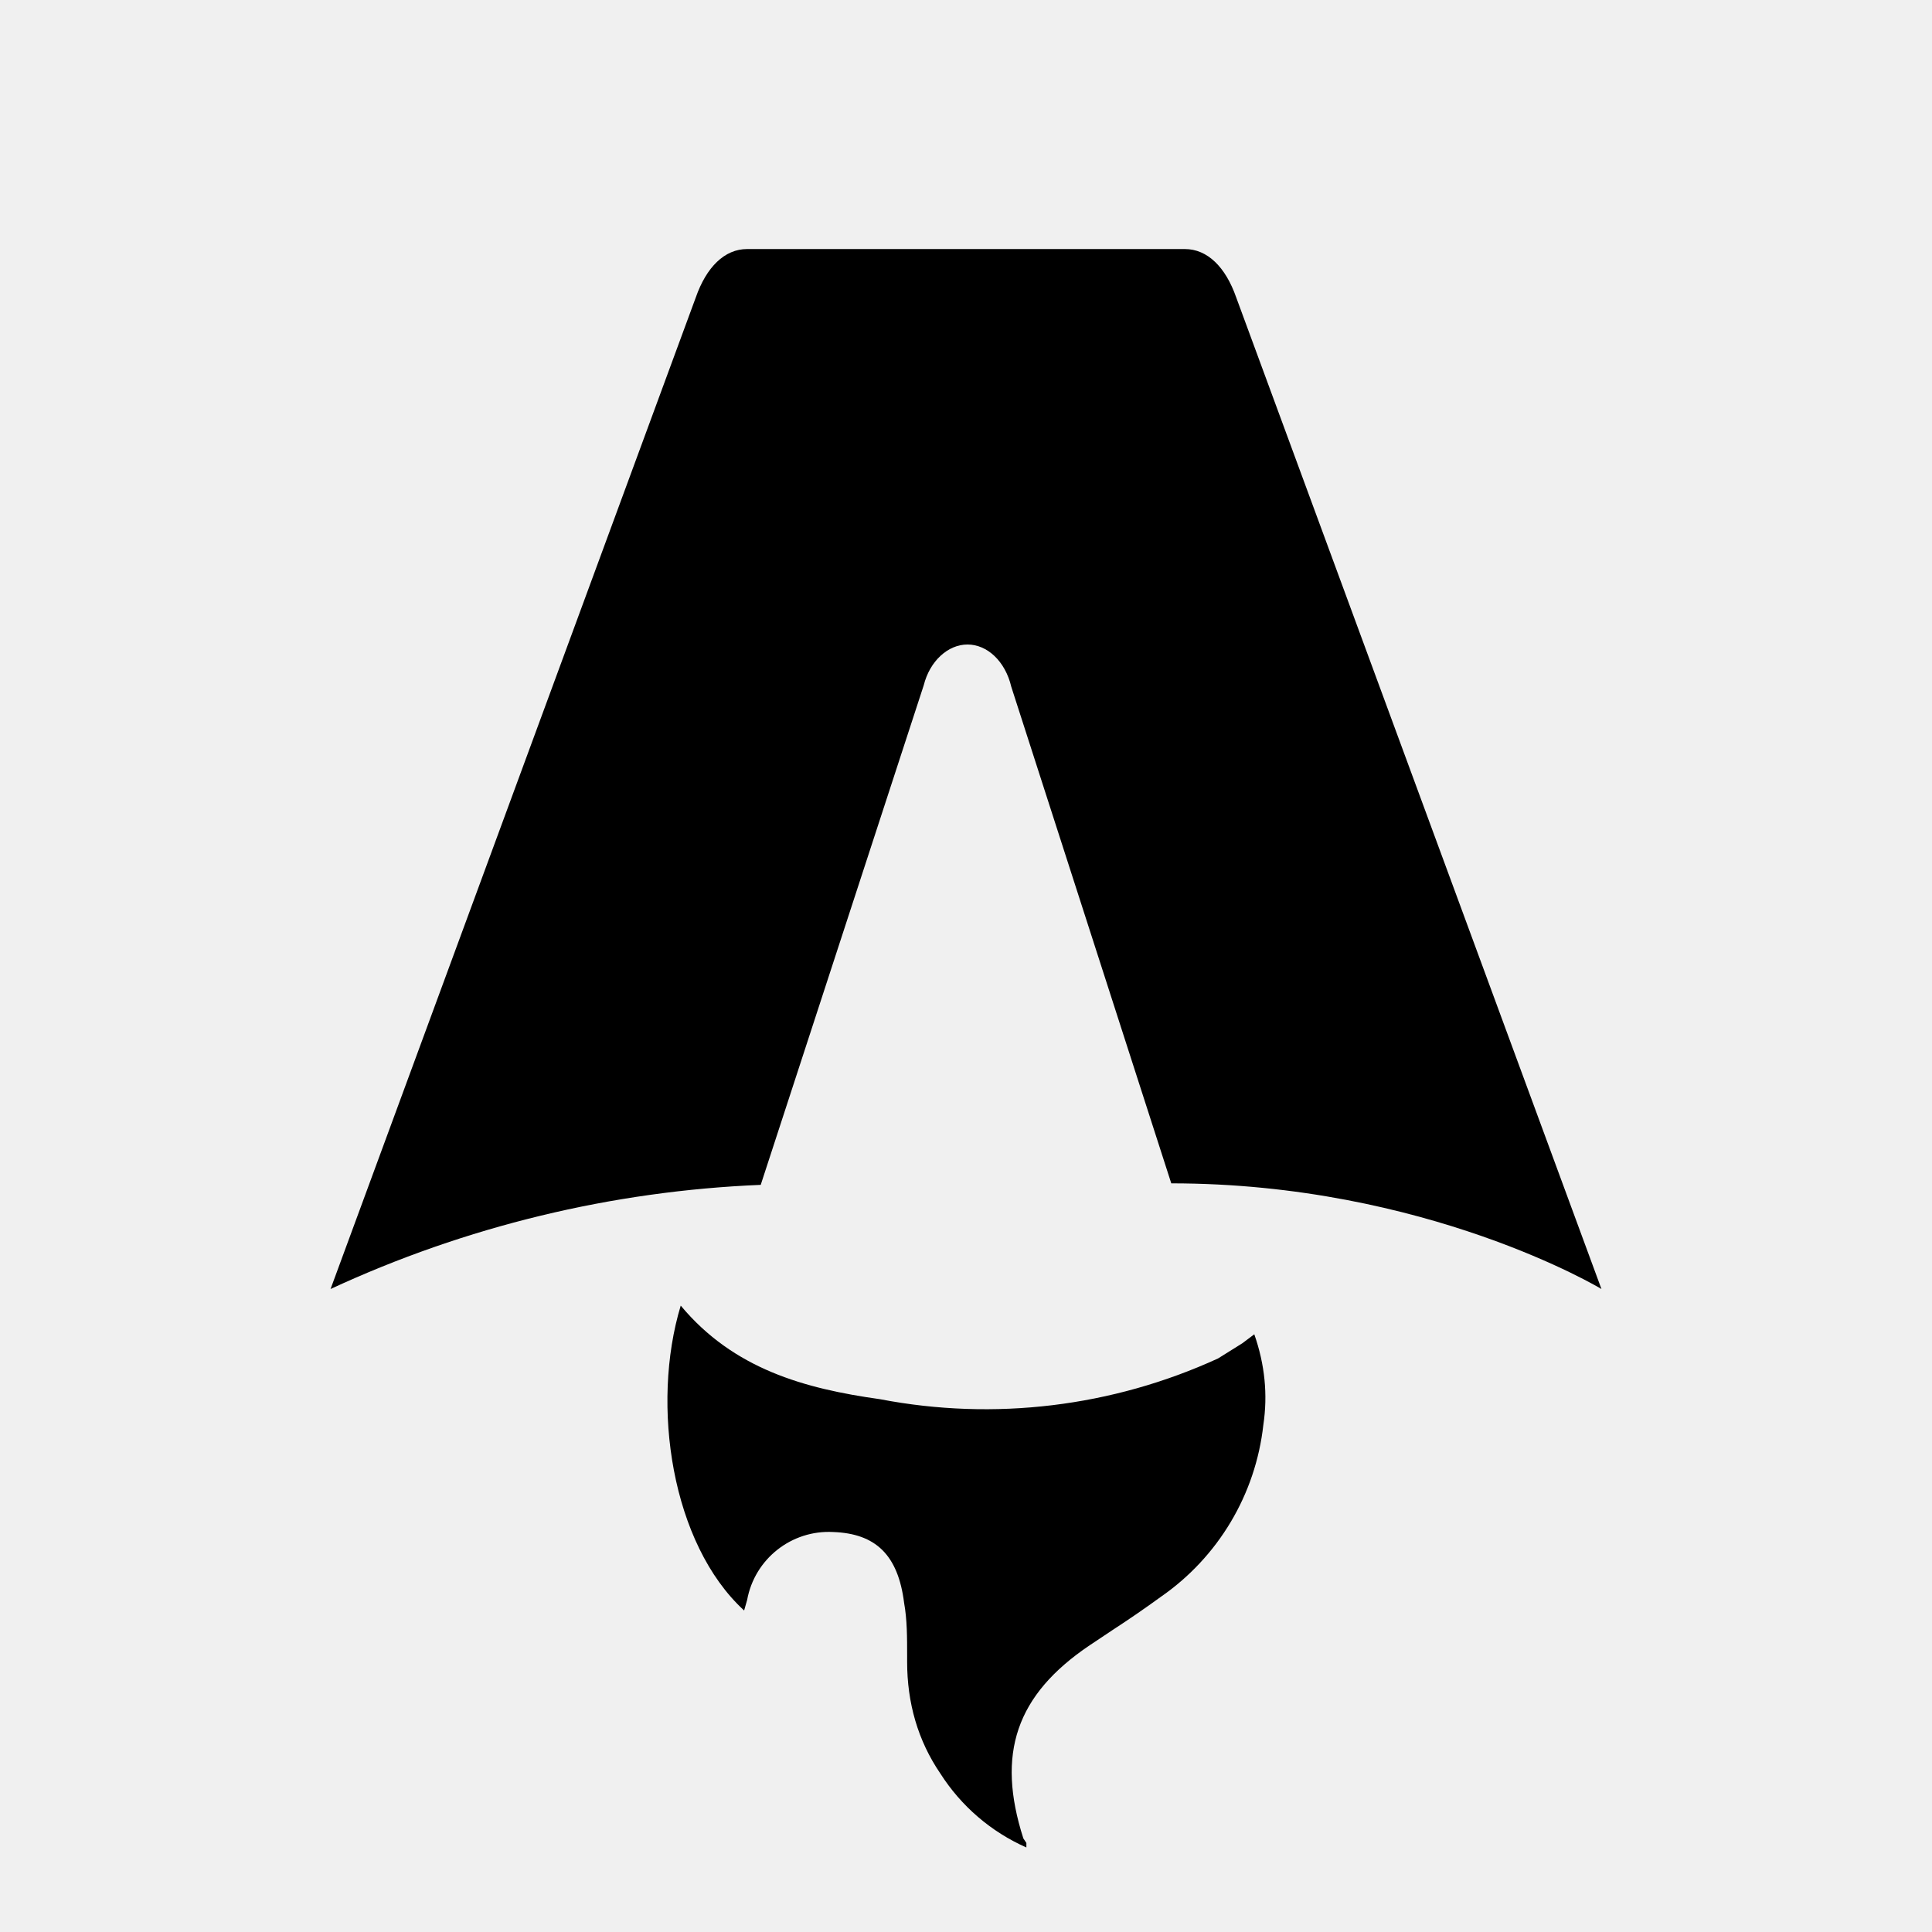
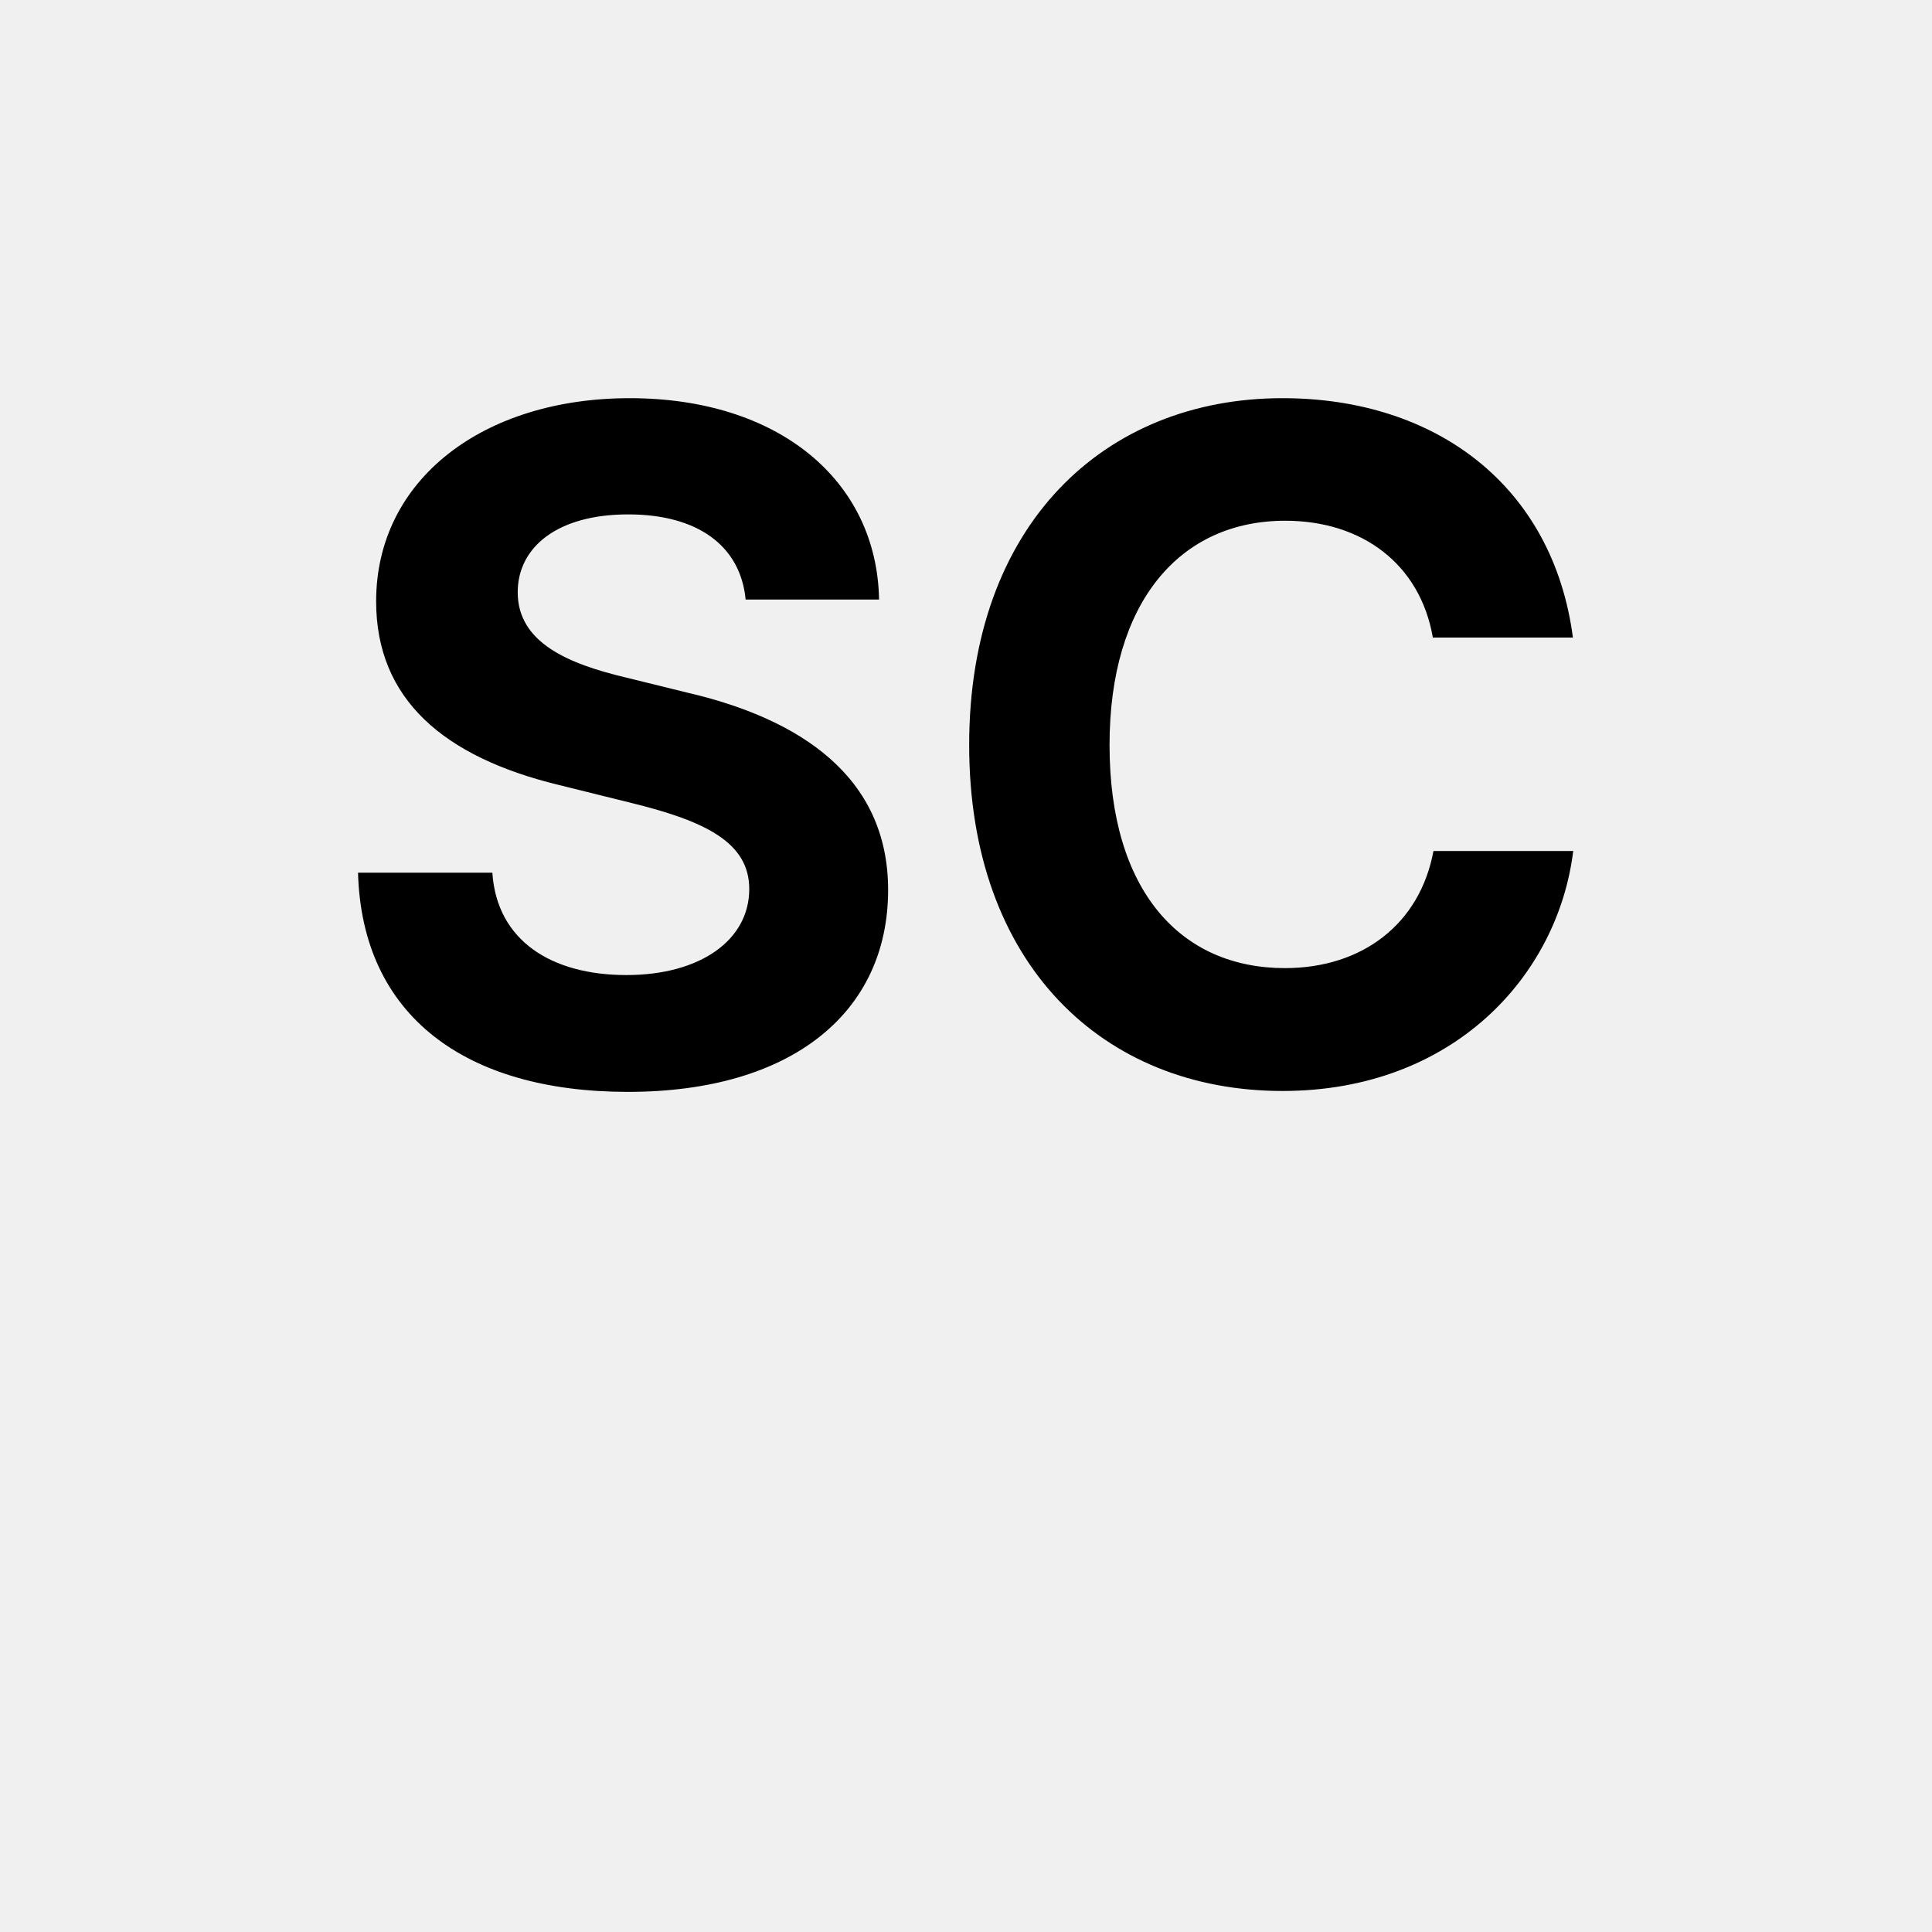
- <svg xmlns="http://www.w3.org/2000/svg" fill="none" viewBox="0 0 128 128">
-   <path d="M50.4 78.5a75.1 75.1 0 0 0-28.5 6.9l24.2-65.7c.7-2 1.9-3.2 3.4-3.2h29c1.5 0 2.7 1.2 3.4 3.2l24.2 65.7s-11.6-7-28.5-7L67 45.5c-.4-1.7-1.6-2.8-2.9-2.8-1.3 0-2.5 1.1-2.9 2.7L50.4 78.5Zm-1.1 28.2Zm-4.2-20.2c-2 6.6-.6 15.8 4.2 20.2a17.5 17.5 0 0 1 .2-.7 5.5 5.5 0 0 1 5.7-4.5c2.8.1 4.3 1.5 4.7 4.7.2 1.1.2 2.3.2 3.5v.4c0 2.7.7 5.2 2.2 7.4a13 13 0 0 0 5.7 4.9v-.3l-.2-.3c-1.8-5.6-.5-9.5 4.4-12.8l1.5-1a73 73 0 0 0 3.2-2.2 16 16 0 0 0 6.8-11.4c.3-2 .1-4-.6-6l-.8.6-1.6 1a37 37 0 0 1-22.4 2.7c-5-.7-9.7-2-13.2-6.2Z" />
-   <style>
-         path { fill: #000; }
-         @media (prefers-color-scheme: dark) {
-             path { fill: #FFF; }
-         }
-     </style>
+ <svg xmlns="http://www.w3.org/2000/svg" viewBox="0 0 100 100">
+   <text x="50" y="56" font-family="system-ui,-apple-system,sans-serif" font-size="48" font-weight="700" text-anchor="middle" fill="currentColor">SC</text>
</svg>
